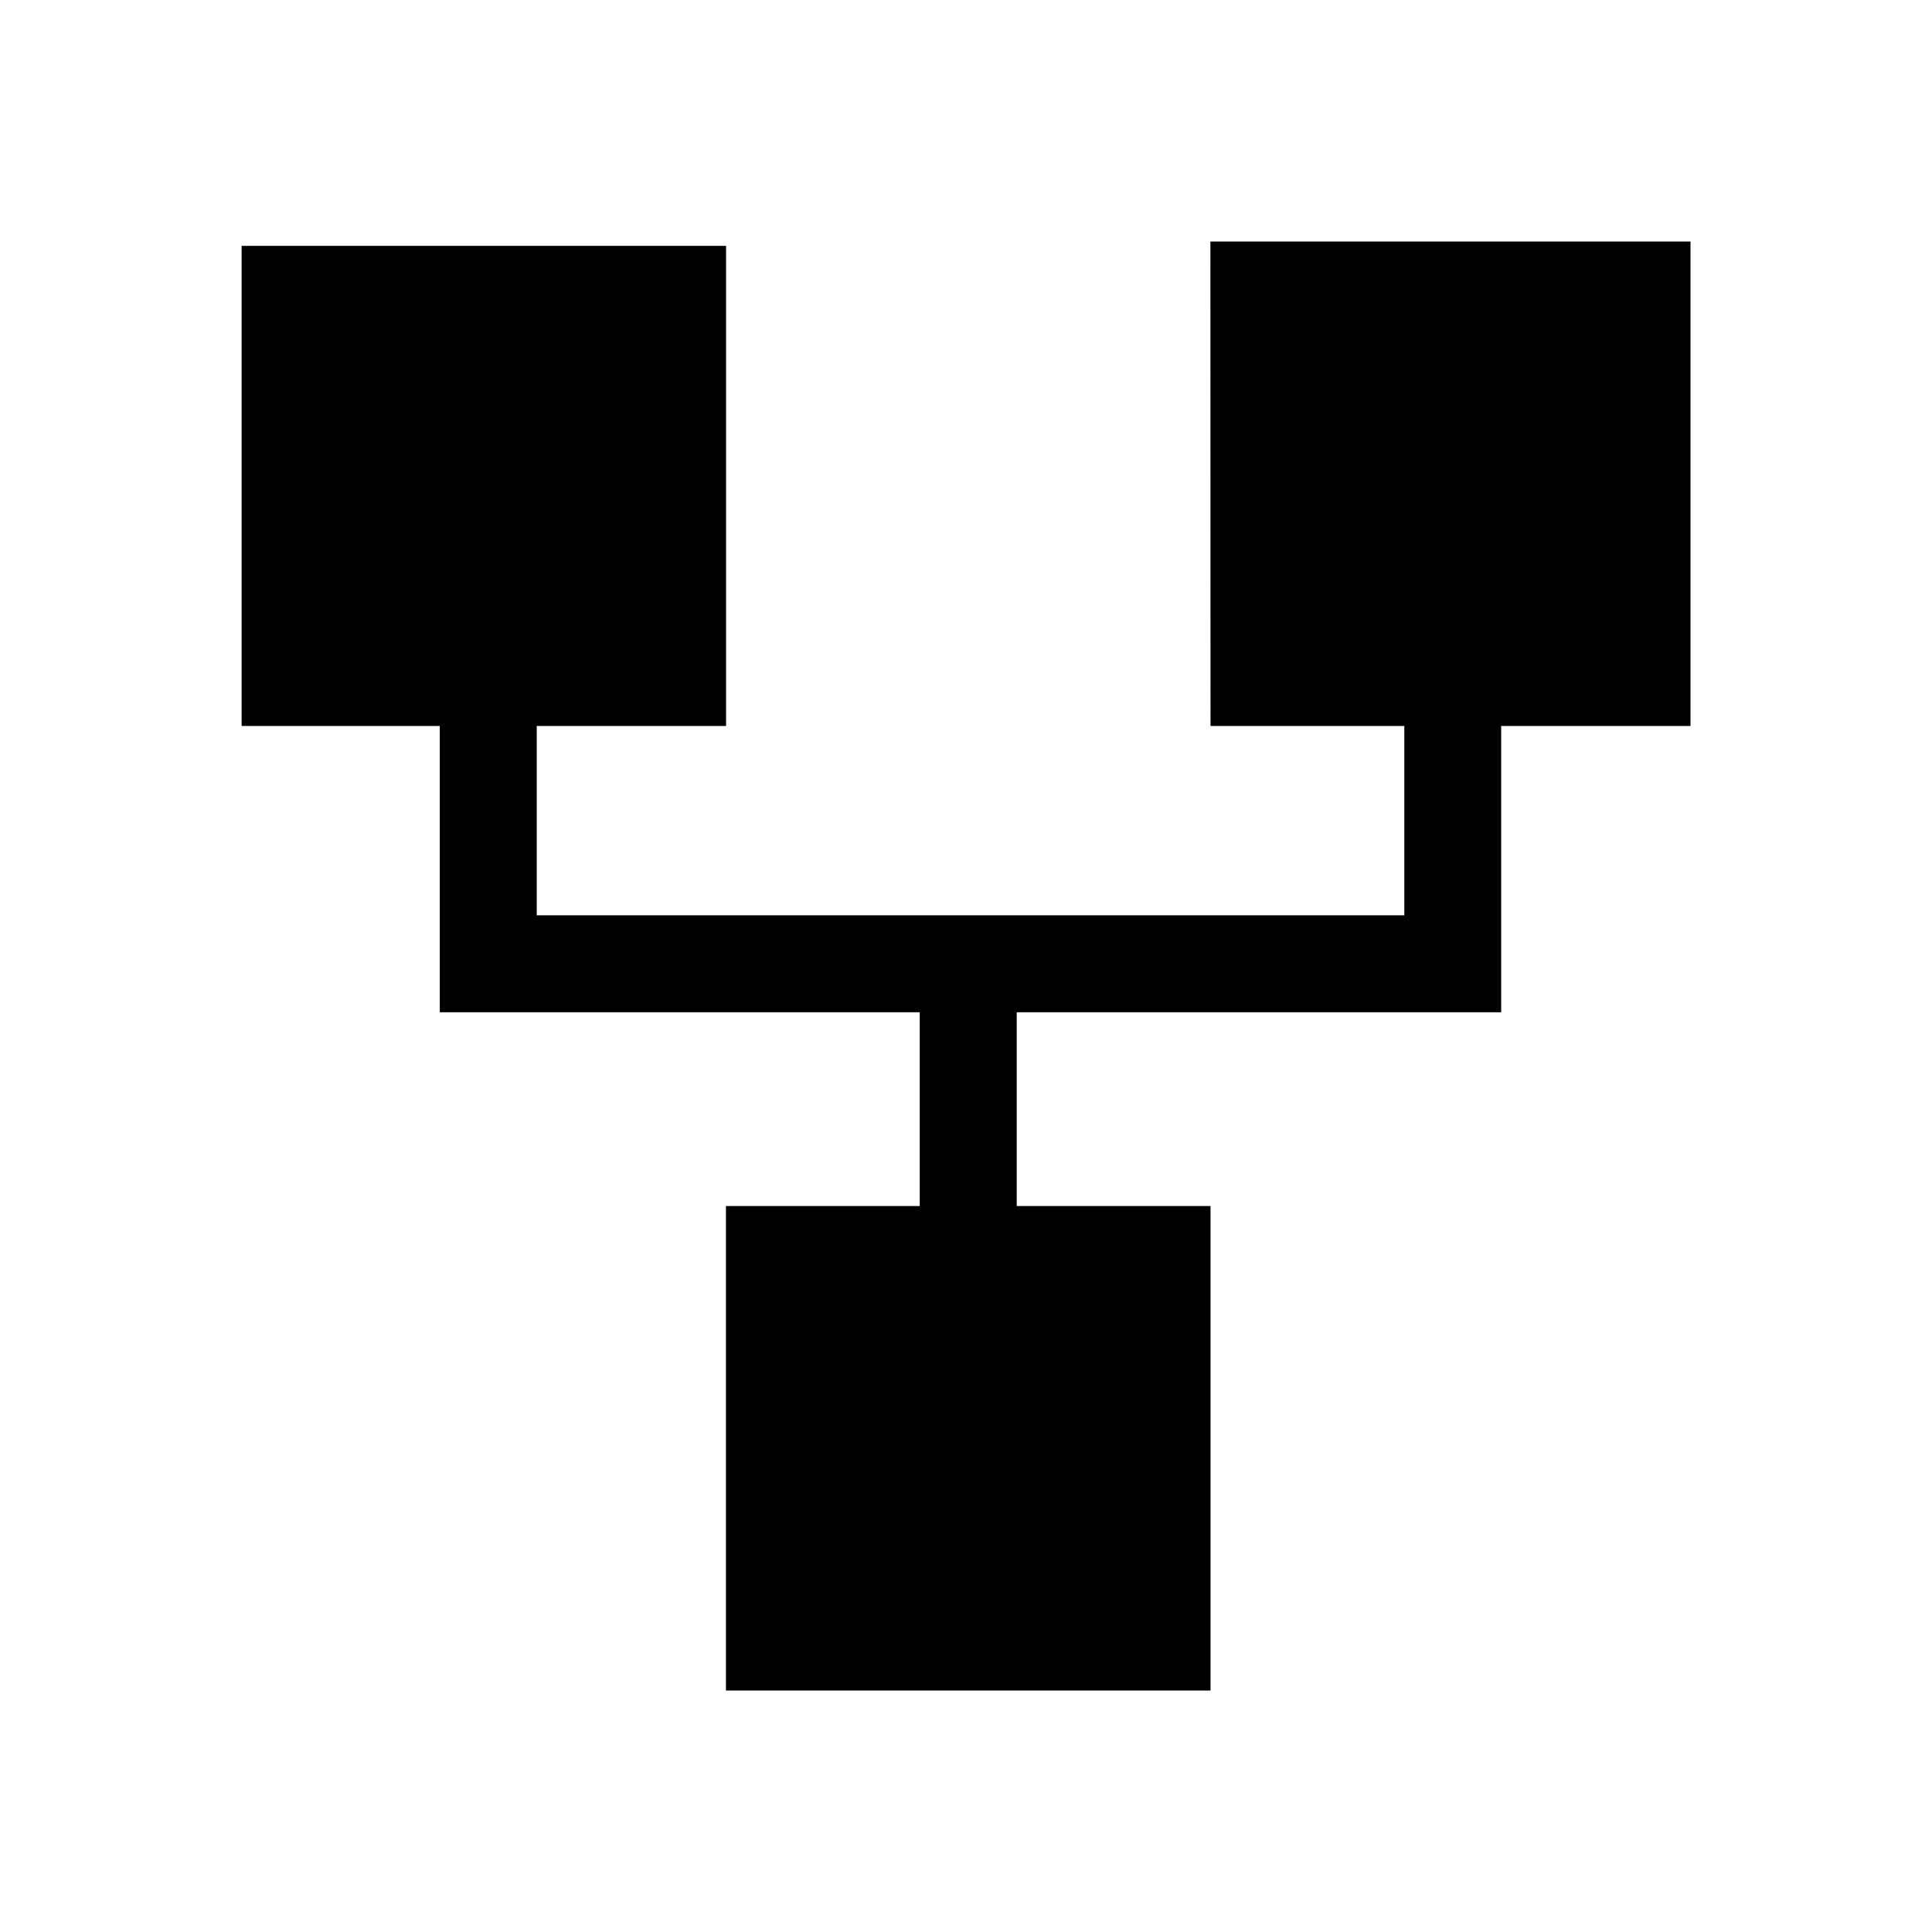
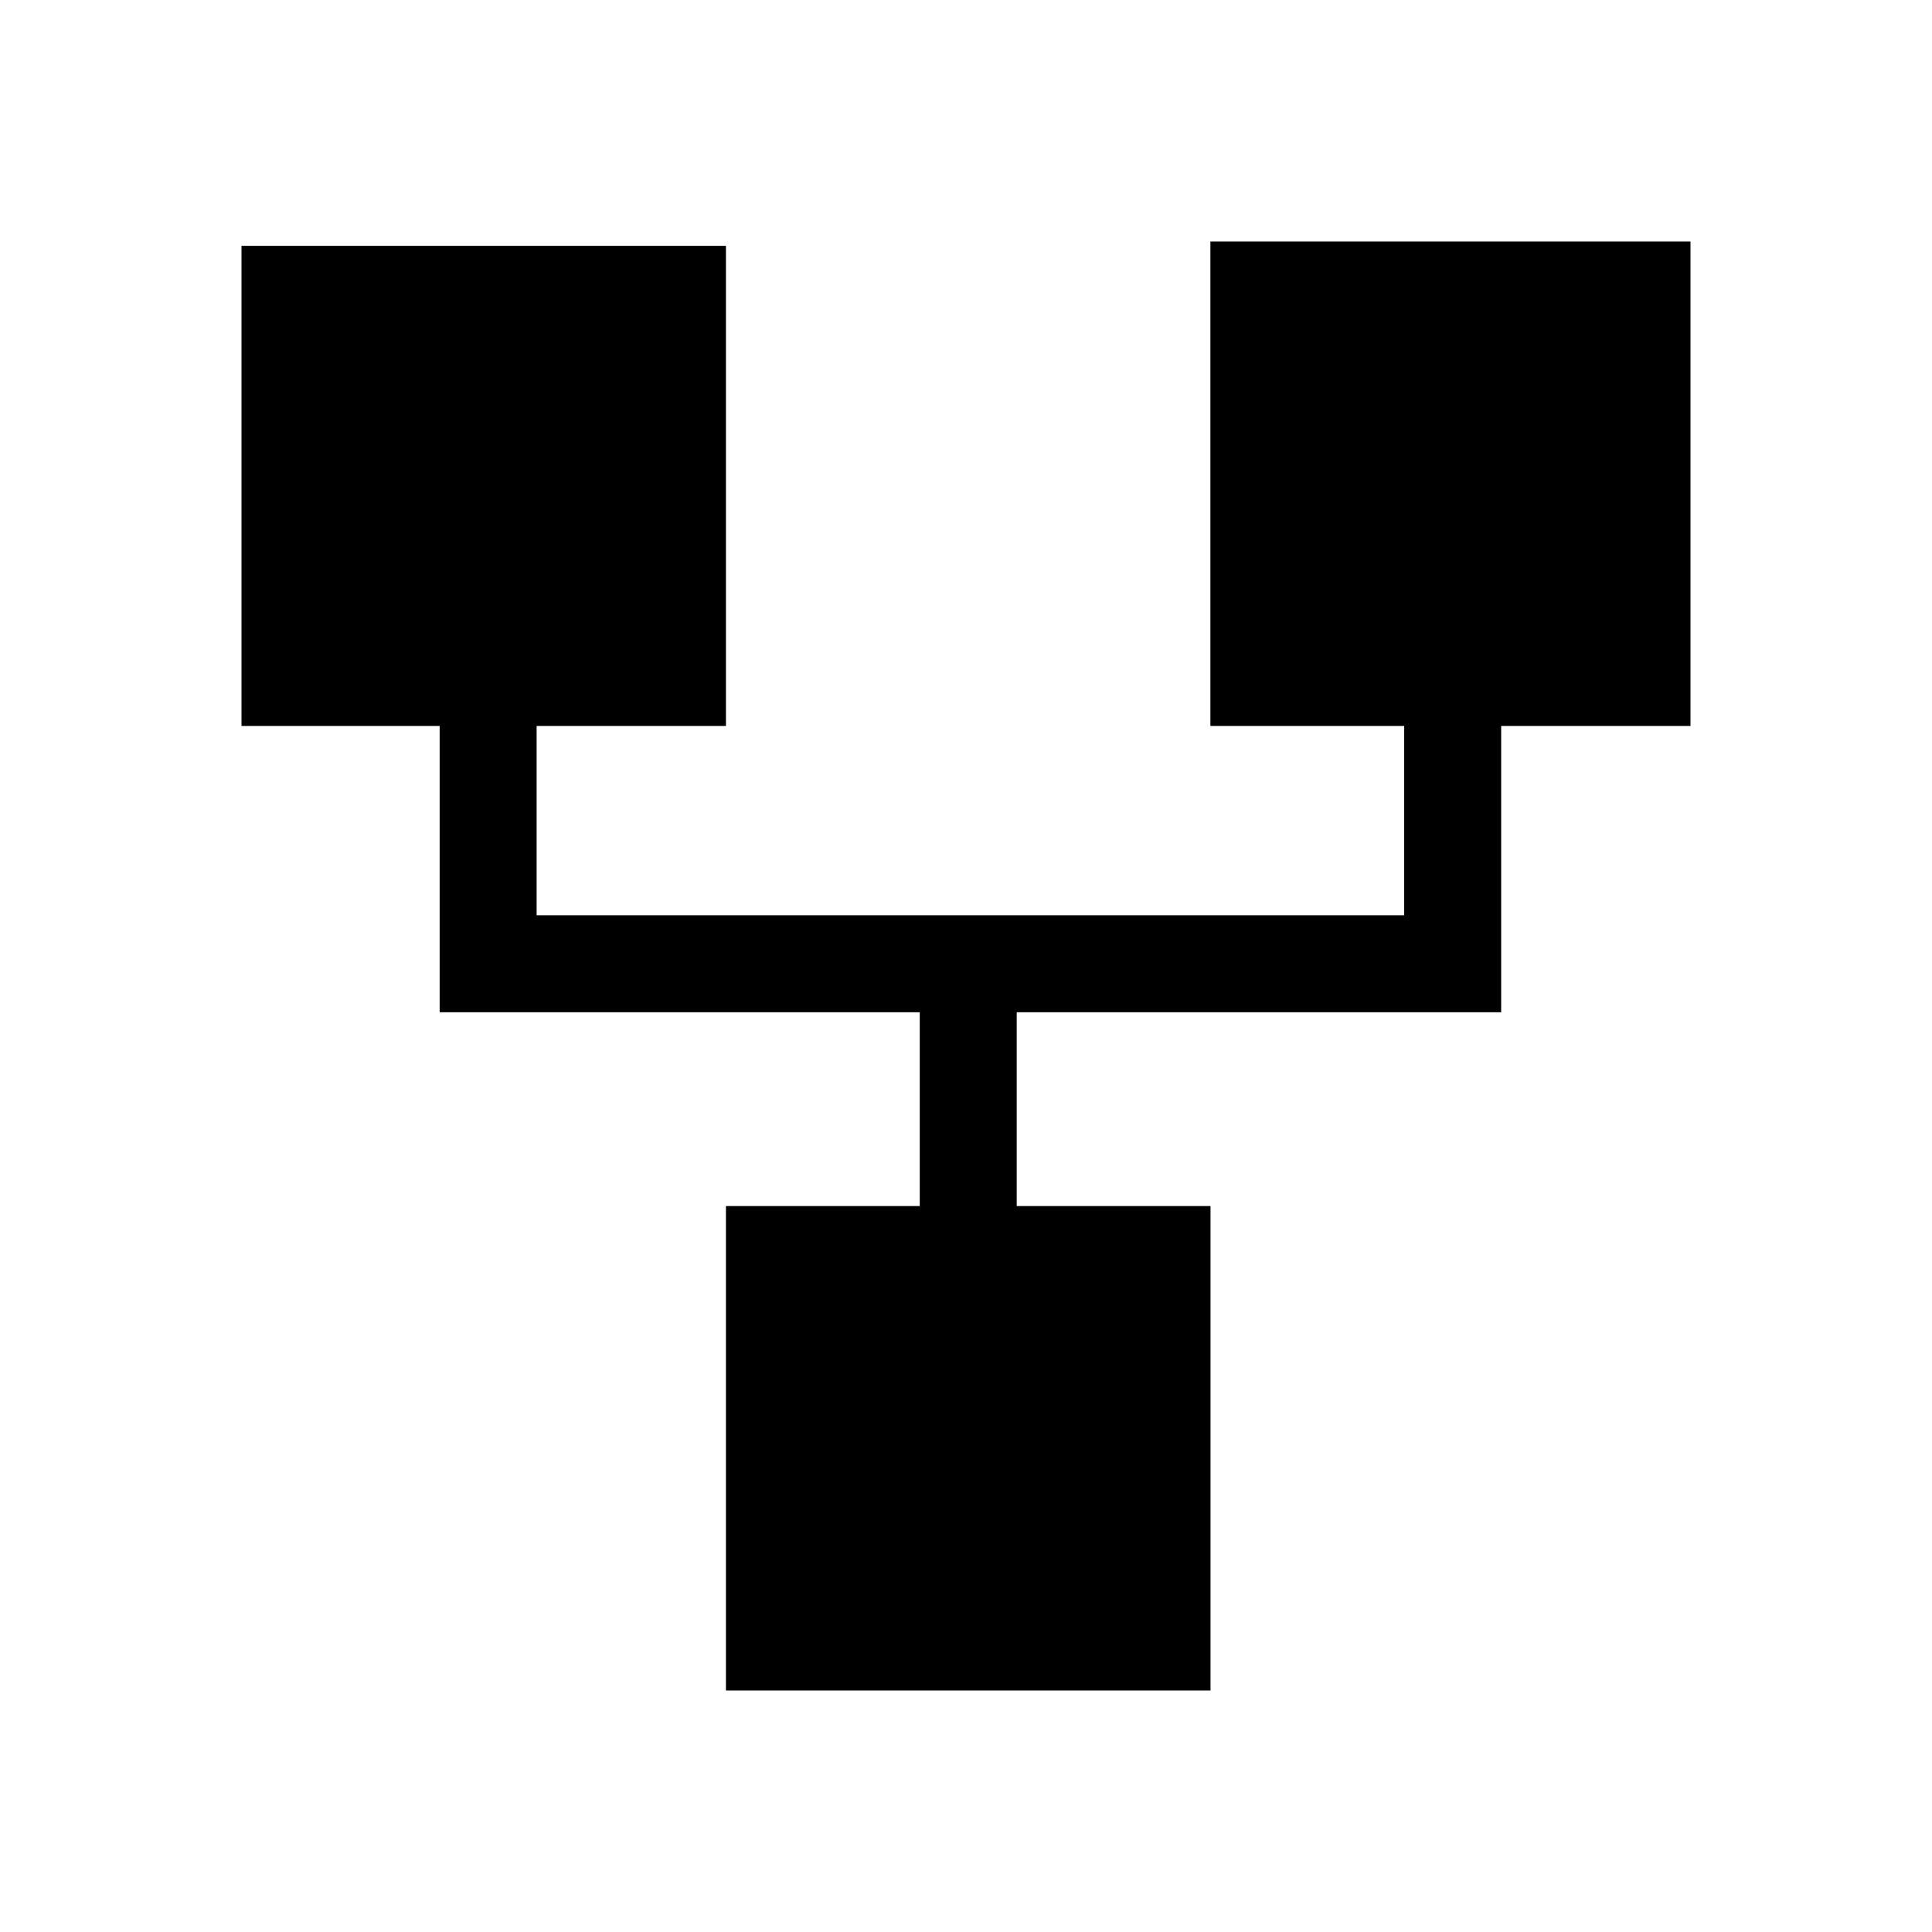
- <svg xmlns="http://www.w3.org/2000/svg" xmlns:xlink="http://www.w3.org/1999/xlink" version="1.1" width="16" height="16" id="svg3051">
-   <defs id="defs3053">
-     <linearGradient x1="7.086" y1="-0.448" x2="7.086" y2="9.954" id="linearGradient4994" xlink:href="#linearGradient6050-1-7-6-4-7-3-6-2-4-5" gradientUnits="userSpaceOnUse" />
-     <linearGradient id="linearGradient6050-1-7-6-4-7-3-6-2-4-5">
-       <stop id="stop6052-7-5-7-8-3-0-8-8-5-1" style="stop-color:#4f9a06;stop-opacity:1" offset="0" />
-       <stop id="stop6054-0-7-8-9-2-5-1-9-7-2" style="stop-color:#8ae234;stop-opacity:1" offset="1" />
-     </linearGradient>
-   </defs>
-   <g id="layer1">
-     <path d="m 6.012,14 0,-4.012 1.605,0 0,-1.605 -3.574,0 -0.401,0 0,-0.401 0,-1.97 -1.641,0 0,-3.976 4.012,0 0,3.976 -1.568,0 0,1.568 7.185,0 0,-1.568 -1.605,0 L 10.024,2 14,2 l 0,4.012 -1.568,0 0,1.97 0,0.401 -0.401,0 -3.611,0 0,1.605 1.605,0 0,4.012 -4.012,0 z" id="rect8421-0" style="color:#bebebe;fill-opacity:1;fill-rule:nonzero;stroke:none;stroke-width:0;marker:none;visibility:visible;display:inline;overflow:visible;enable-background:accumulate" />
-   </g>
+ <svg xmlns="http://www.w3.org/2000/svg" version="1.1" viewBox="0 0 16 16">
+   <path style="color:#bebebe" d="m6.012 14v-4.012h1.605v-1.605h-3.575-0.401v-0.401-1.97h-1.641v-3.976h4.012v3.976h-1.568v1.568h7.185v-1.568h-1.605v-4.012h3.976v4.012h-1.568v1.97 0.401h-0.401-3.611v1.605h1.605v4.012h-4.012z" />
</svg>
